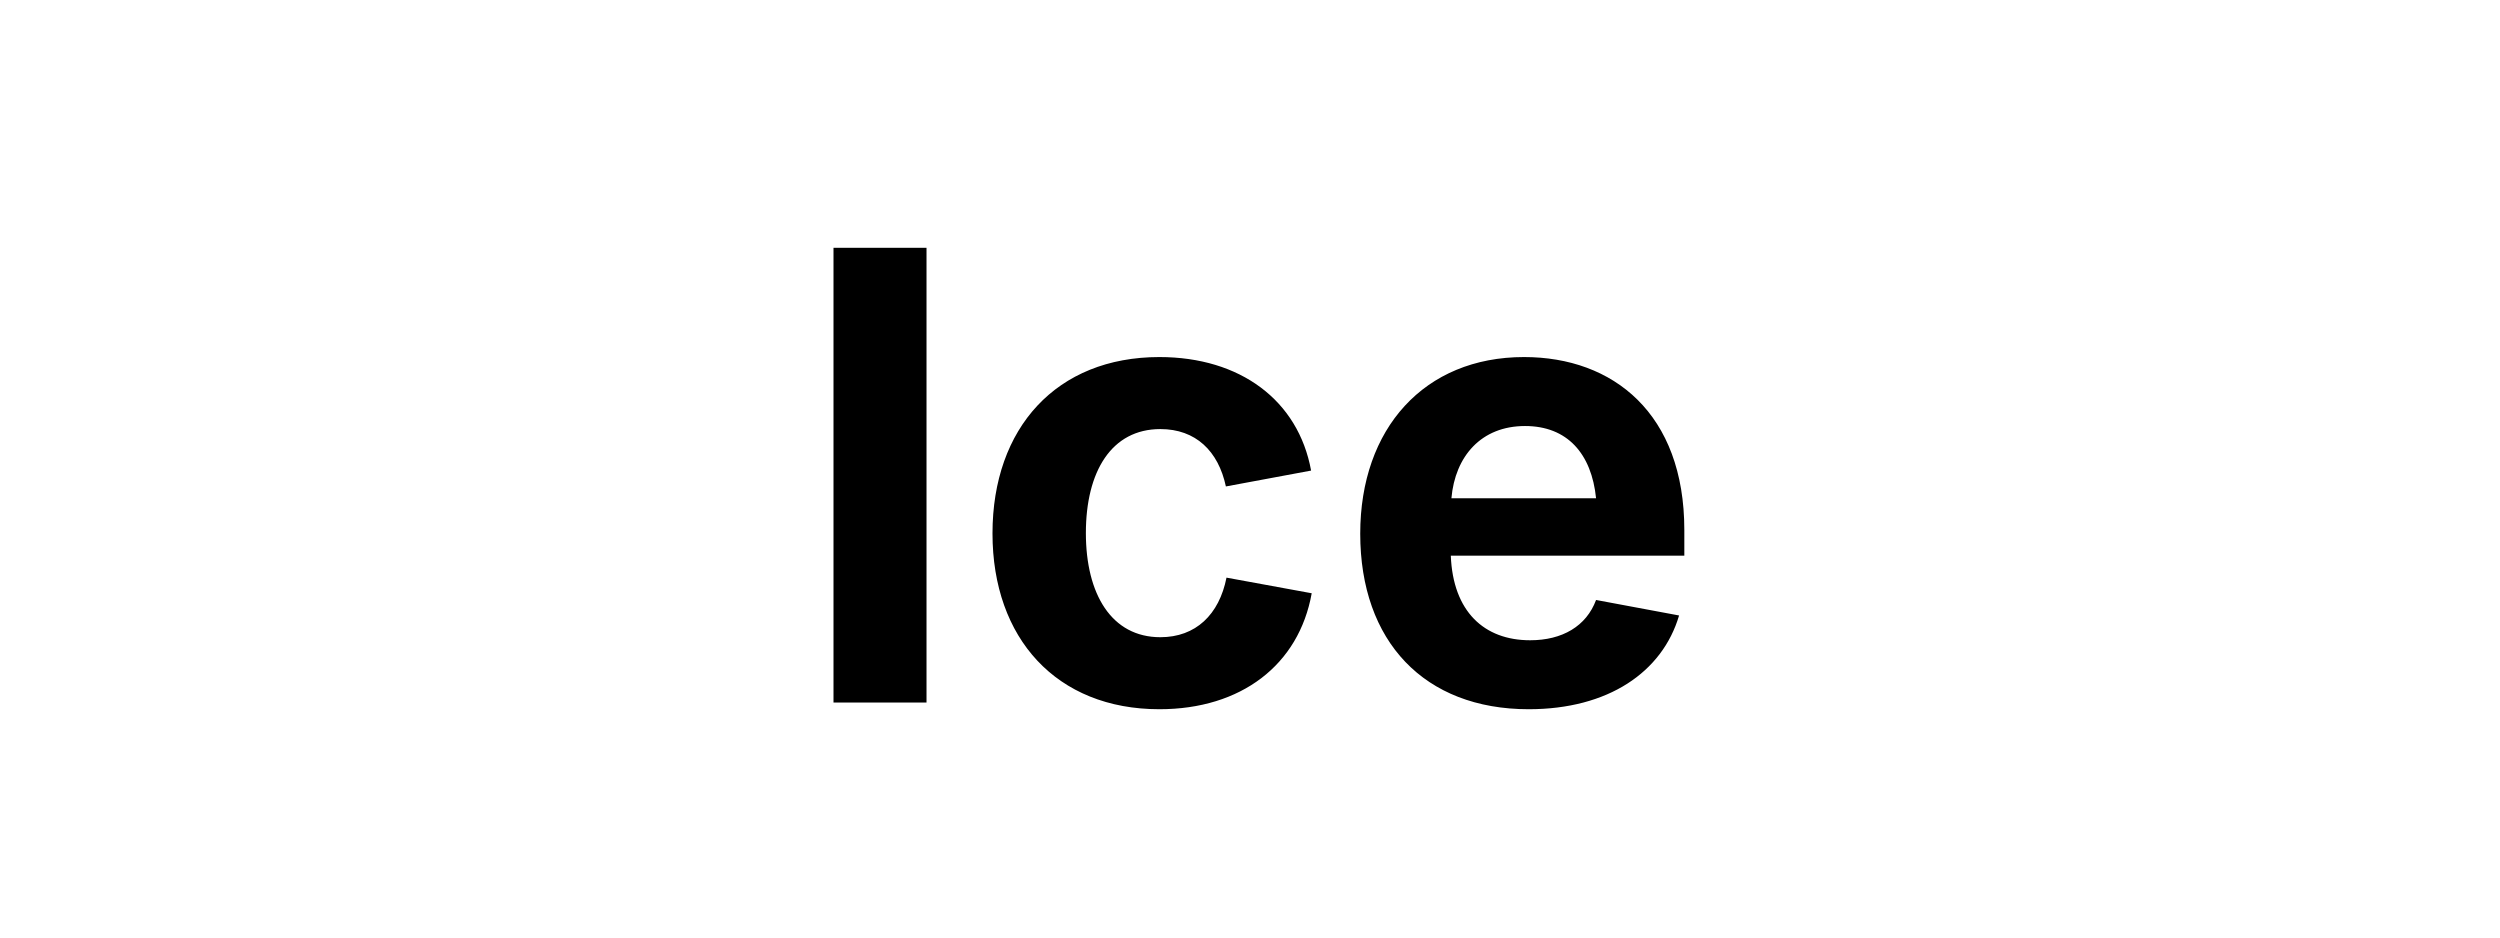
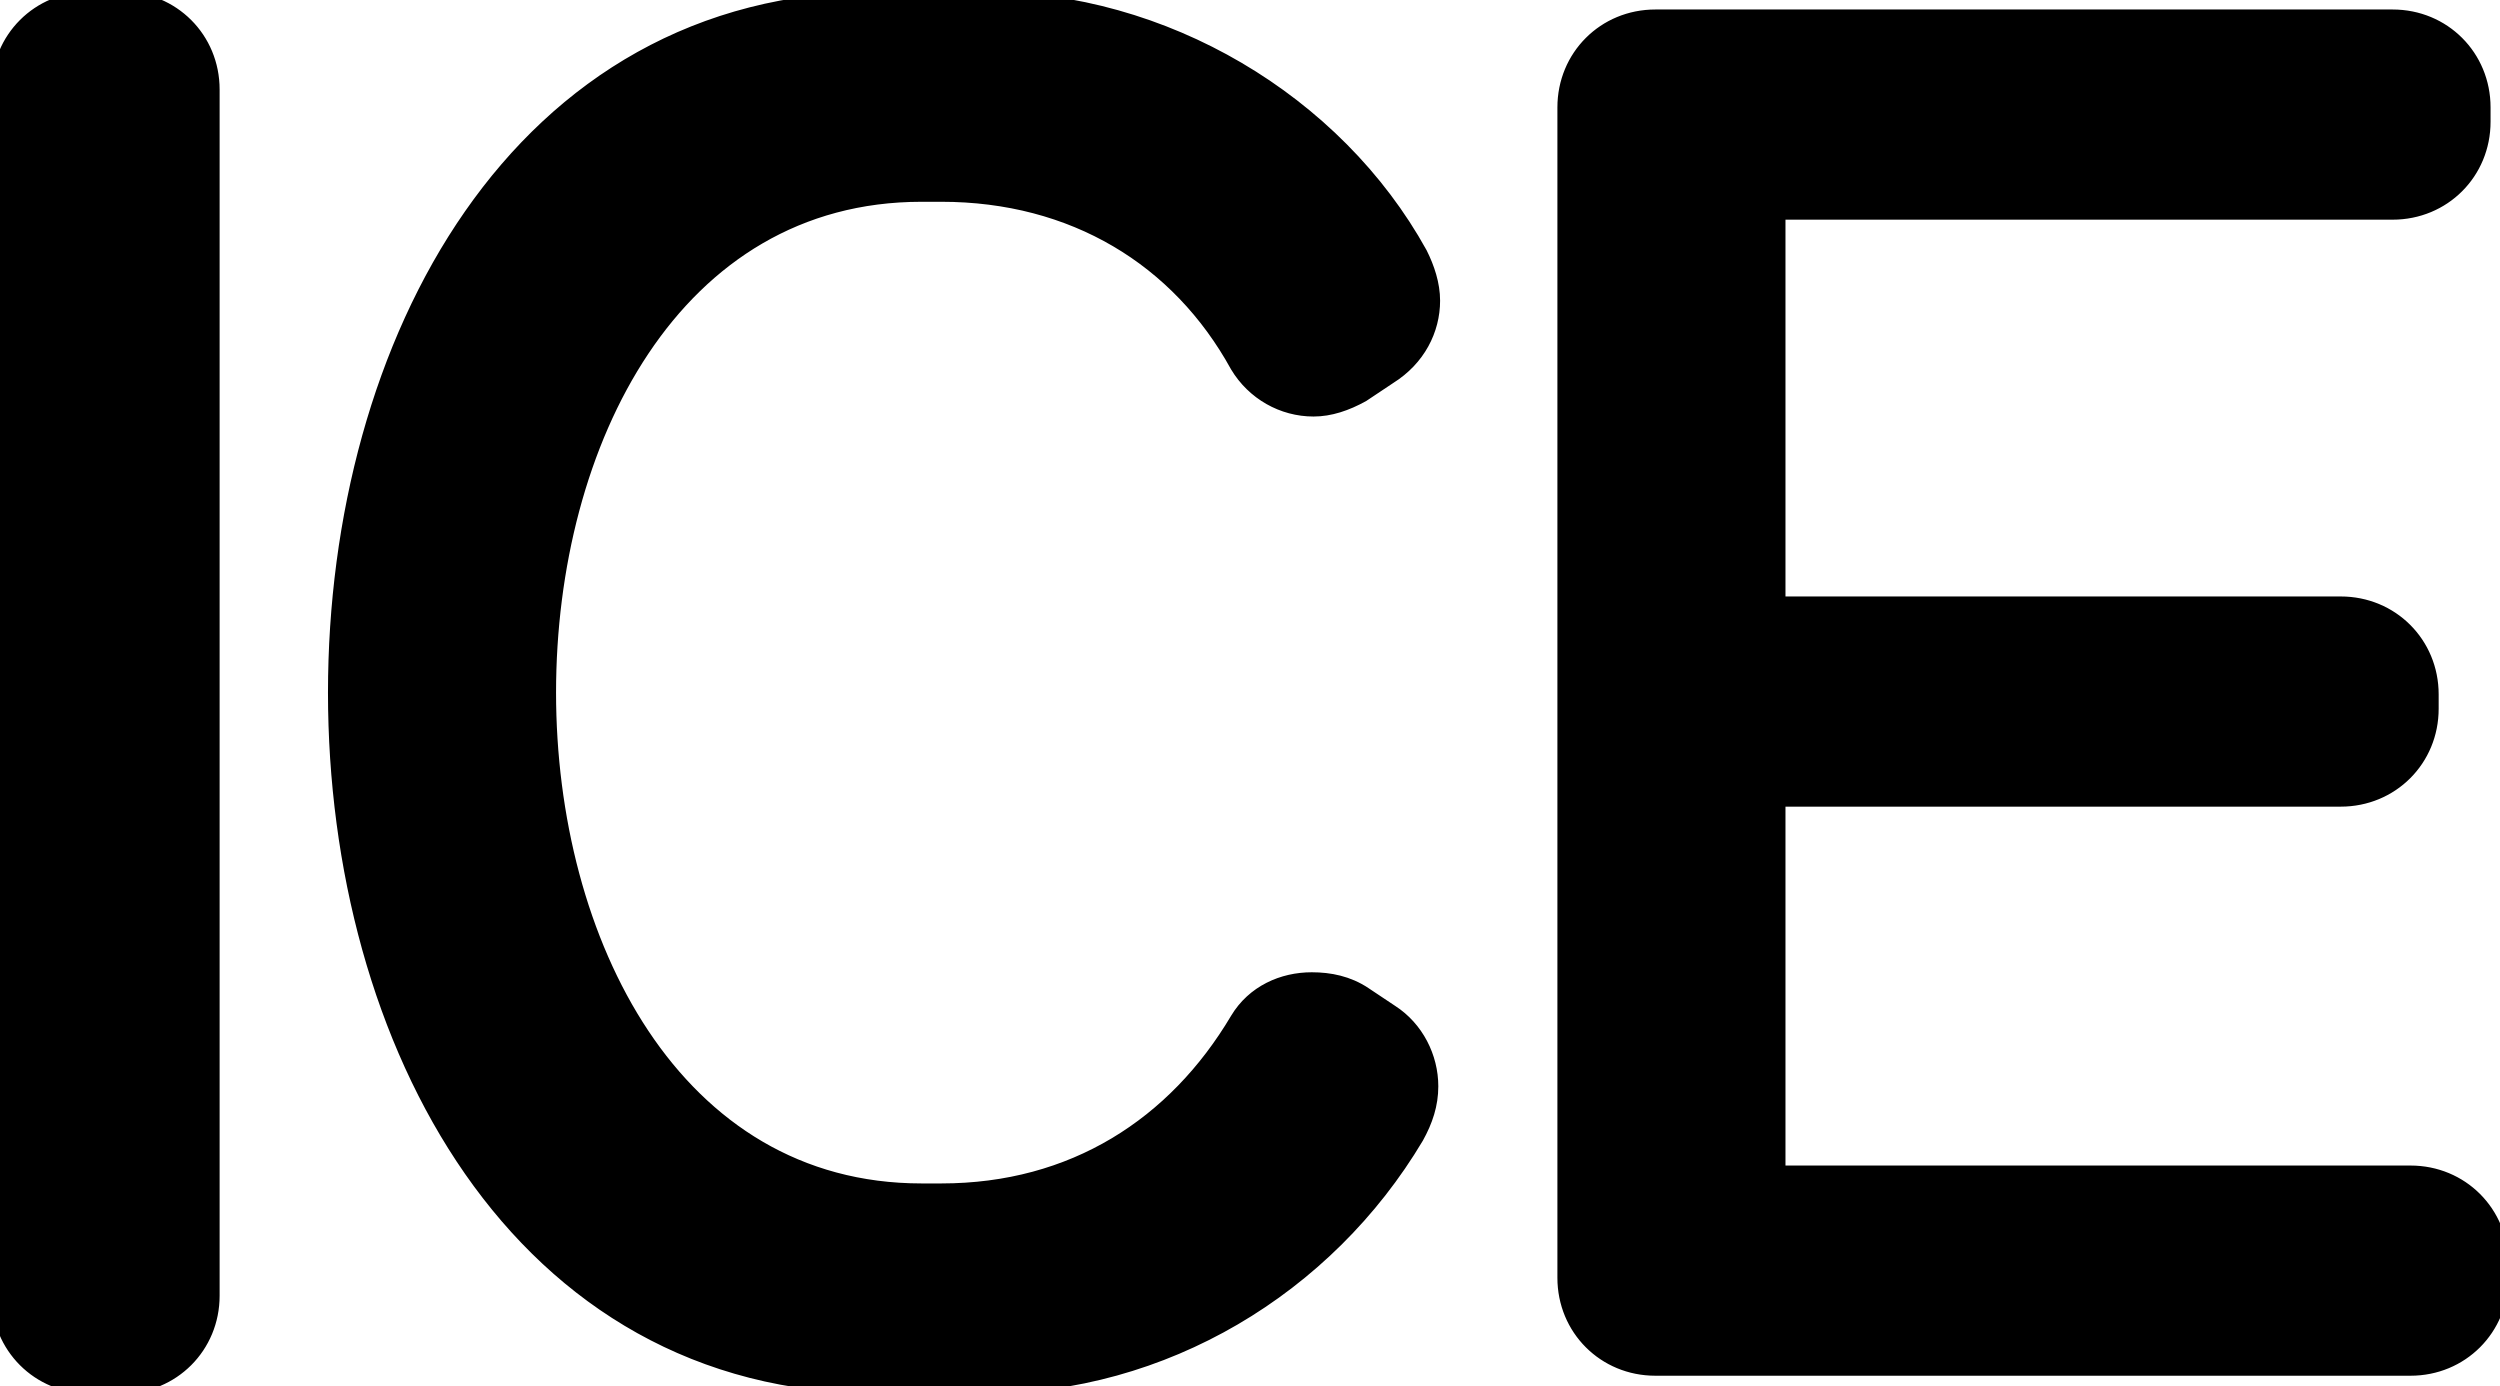
- <svg xmlns="http://www.w3.org/2000/svg" viewBox="0 0 320 120">
-   <text x="50%" y="50%" fill="currentColor" font-size="80" font-weight="700" font-family="Montserrat, Inter, Arial, Helvetica, sans-serif" text-anchor="middle" dominant-baseline="middle">Ice</text>
+ <svg xmlns="http://www.w3.org/2000/svg" width="139.7" height="77.404" viewBox="0 0 139.7 77.404">
+   <g id="svgGroup" stroke-linecap="round" fill-rule="evenodd" font-size="9pt" stroke="#000" stroke-width="0.25mm" fill="#000" style="stroke:#000;stroke-width:0.25mm;fill:#000">
+     <path d="M 99.3 44.603 L 130.8 44.603 C 133.6 44.603 135.8 42.403 135.8 39.603 L 135.8 38.803 C 135.8 36.003 133.6 33.803 130.8 33.803 L 99.3 33.803 L 99.3 11.803 L 133.7 11.803 C 136.5 11.803 138.7 9.603 138.7 6.803 L 138.7 6.003 C 138.7 3.203 136.5 1.003 133.7 1.003 L 92.5 1.003 C 89.7 1.003 87.5 3.203 87.5 6.003 L 87.5 71.403 C 87.5 74.203 89.7 76.403 92.5 76.403 L 134.7 76.403 C 137.5 76.403 139.7 74.203 139.7 71.403 L 139.7 70.603 C 139.7 67.803 137.5 65.603 134.7 65.603 L 99.3 65.603 L 99.3 44.603 Z M 55 0.003 L 49.1 0.003 C 28.9 0.003 18.8 19.303 18.8 38.703 C 18.8 58.103 28.9 77.403 49.1 77.403 L 55 77.403 C 65 77.403 74.1 71.903 79.1 63.503 C 79.6 62.603 79.9 61.703 79.9 60.703 C 79.9 59.103 79.1 57.503 77.7 56.603 L 76.2 55.603 C 75.3 55.003 74.3 54.803 73.3 54.803 C 71.7 54.803 70.1 55.503 69.2 57.003 C 65.7 62.903 60 66.603 52.6 66.603 L 51.5 66.603 C 37.6 66.603 30.6 52.603 30.6 38.703 C 30.6 24.703 37.6 10.803 51.5 10.803 L 52.6 10.803 C 60 10.803 65.9 14.403 69.2 20.403 C 70.1 21.903 71.7 22.803 73.4 22.803 C 74.3 22.803 75.2 22.503 76.1 22.003 L 77.6 21.003 C 79.2 20.003 80 18.403 80 16.803 C 80 15.903 79.7 15.003 79.3 14.203 C 74.6 5.703 65 0.003 55 0.003 Z M 0 5.003 L 0 72.403 C 0 75.203 2.2 77.403 5 77.403 L 6.8 77.403 C 9.6 77.403 11.8 75.203 11.8 72.403 L 11.8 5.003 C 11.8 2.203 9.6 0.003 6.8 0.003 L 5 0.003 C 2.2 0.003 0 2.203 0 5.003 Z" vector-effect="non-scaling-stroke" />
+   </g>
</svg>
